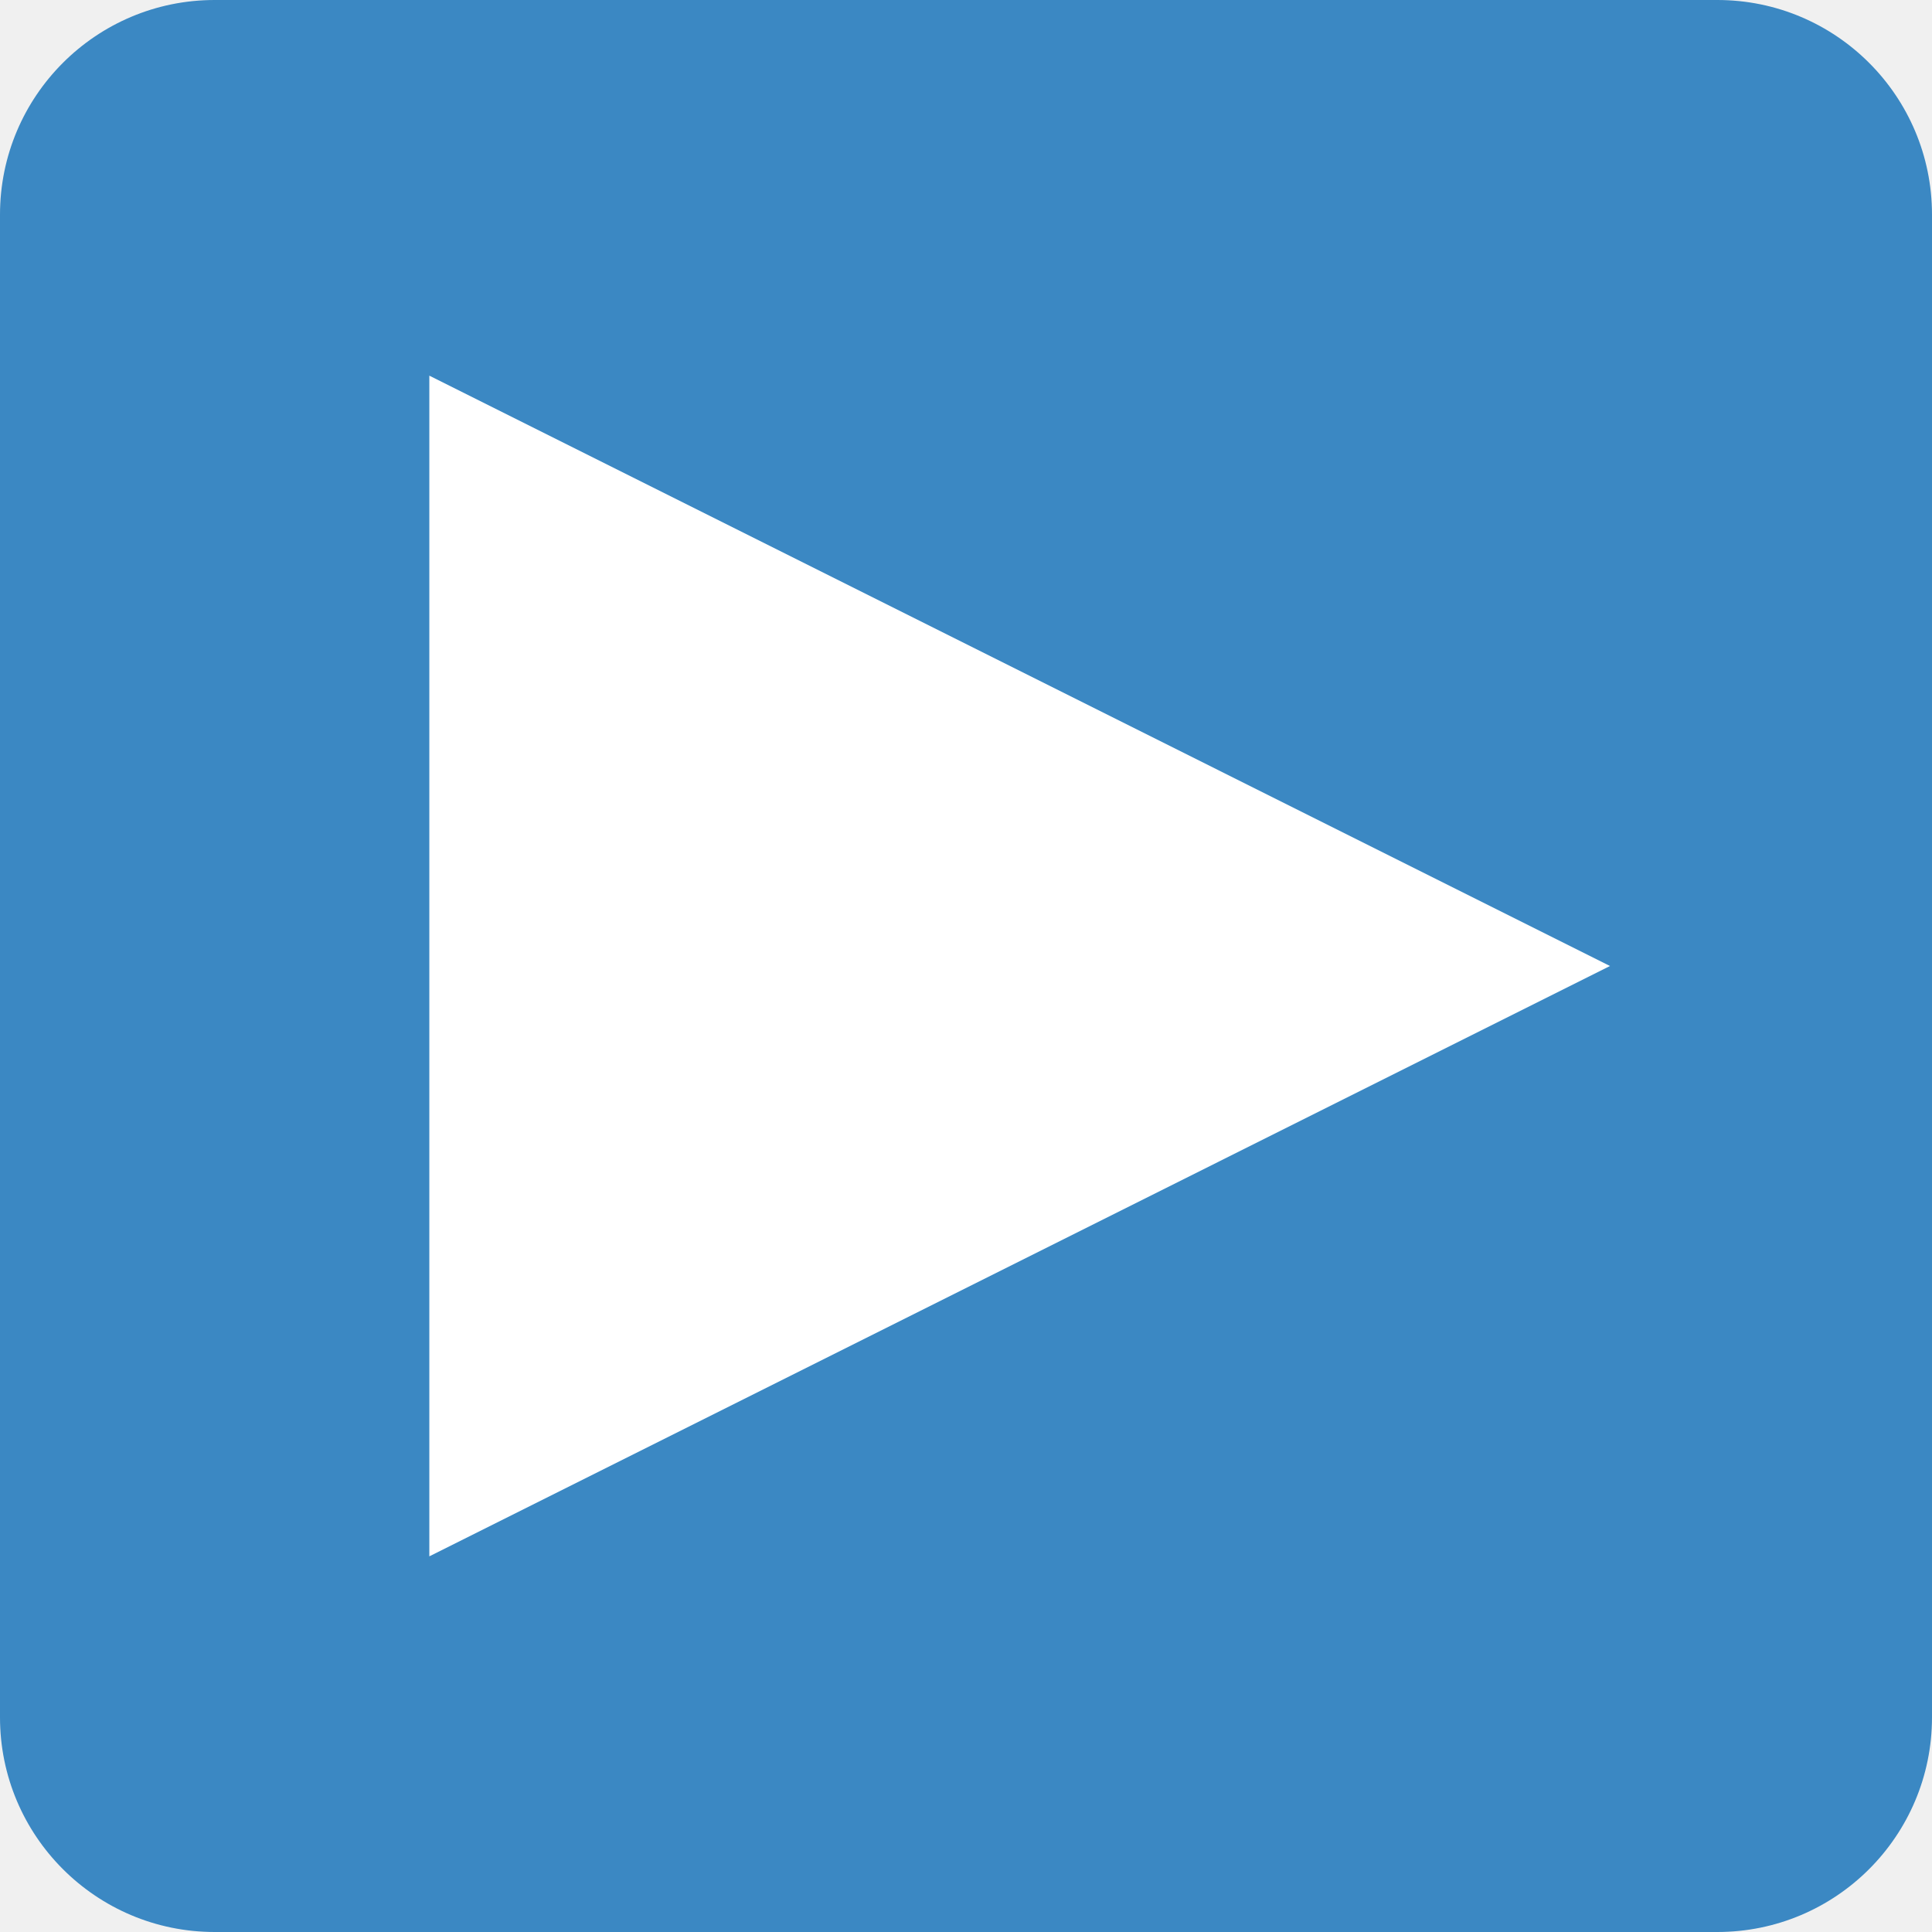
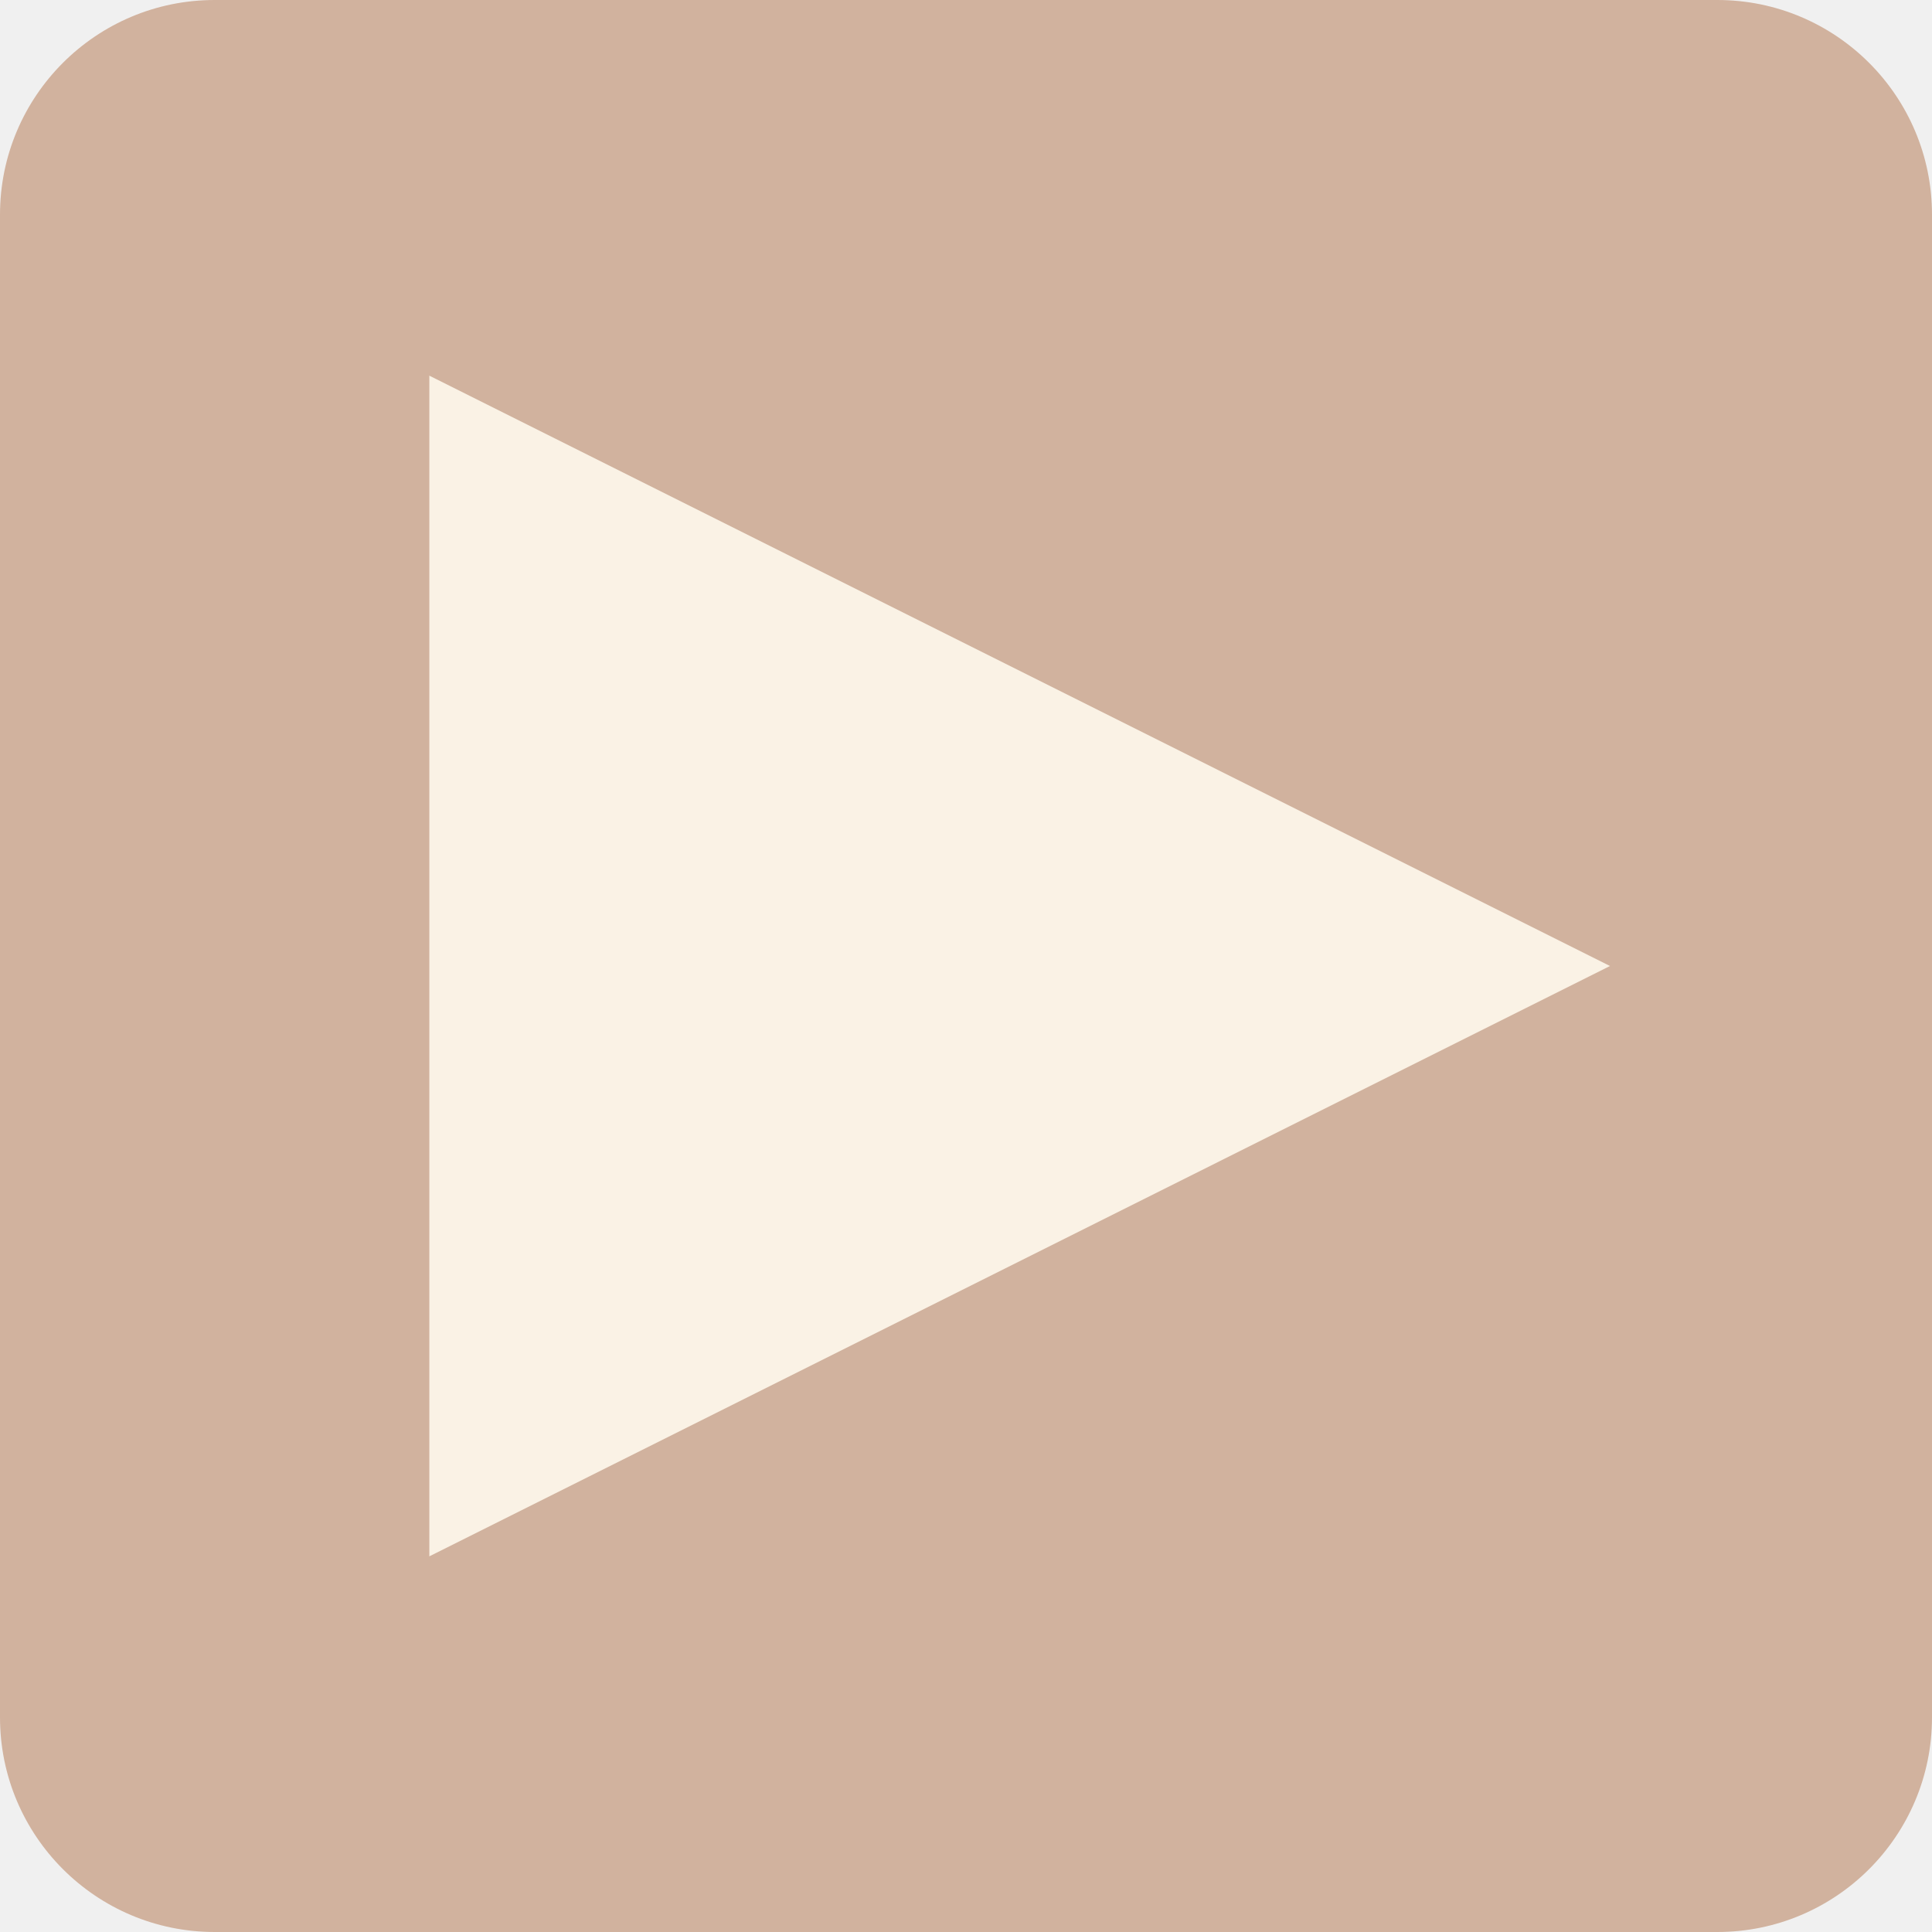
<svg xmlns="http://www.w3.org/2000/svg" viewBox="0 0 36 36">
-   <path fill="#3B88C3" d="M36 32c0 2.209-1.791 4-4 4H4c-2.209 0-4-1.791-4-4V4c0-2.209 1.791-4 4-4h28c2.209 0 4 1.791 4 4v28z" />
-   <path fill="#FFF" d="M8 7l22 11L8 29z" />
+   <path fill="#d1b29e" d="M36 32c0 2.209-1.791 4-4 4H4c-2.209 0-4-1.791-4-4V4c0-2.209 1.791-4 4-4h28c2.209 0 4 1.791 4 4v28z" />
+   <path fill="#faf2e5" d="M8 7l22 11L8 29z" />
</svg>
